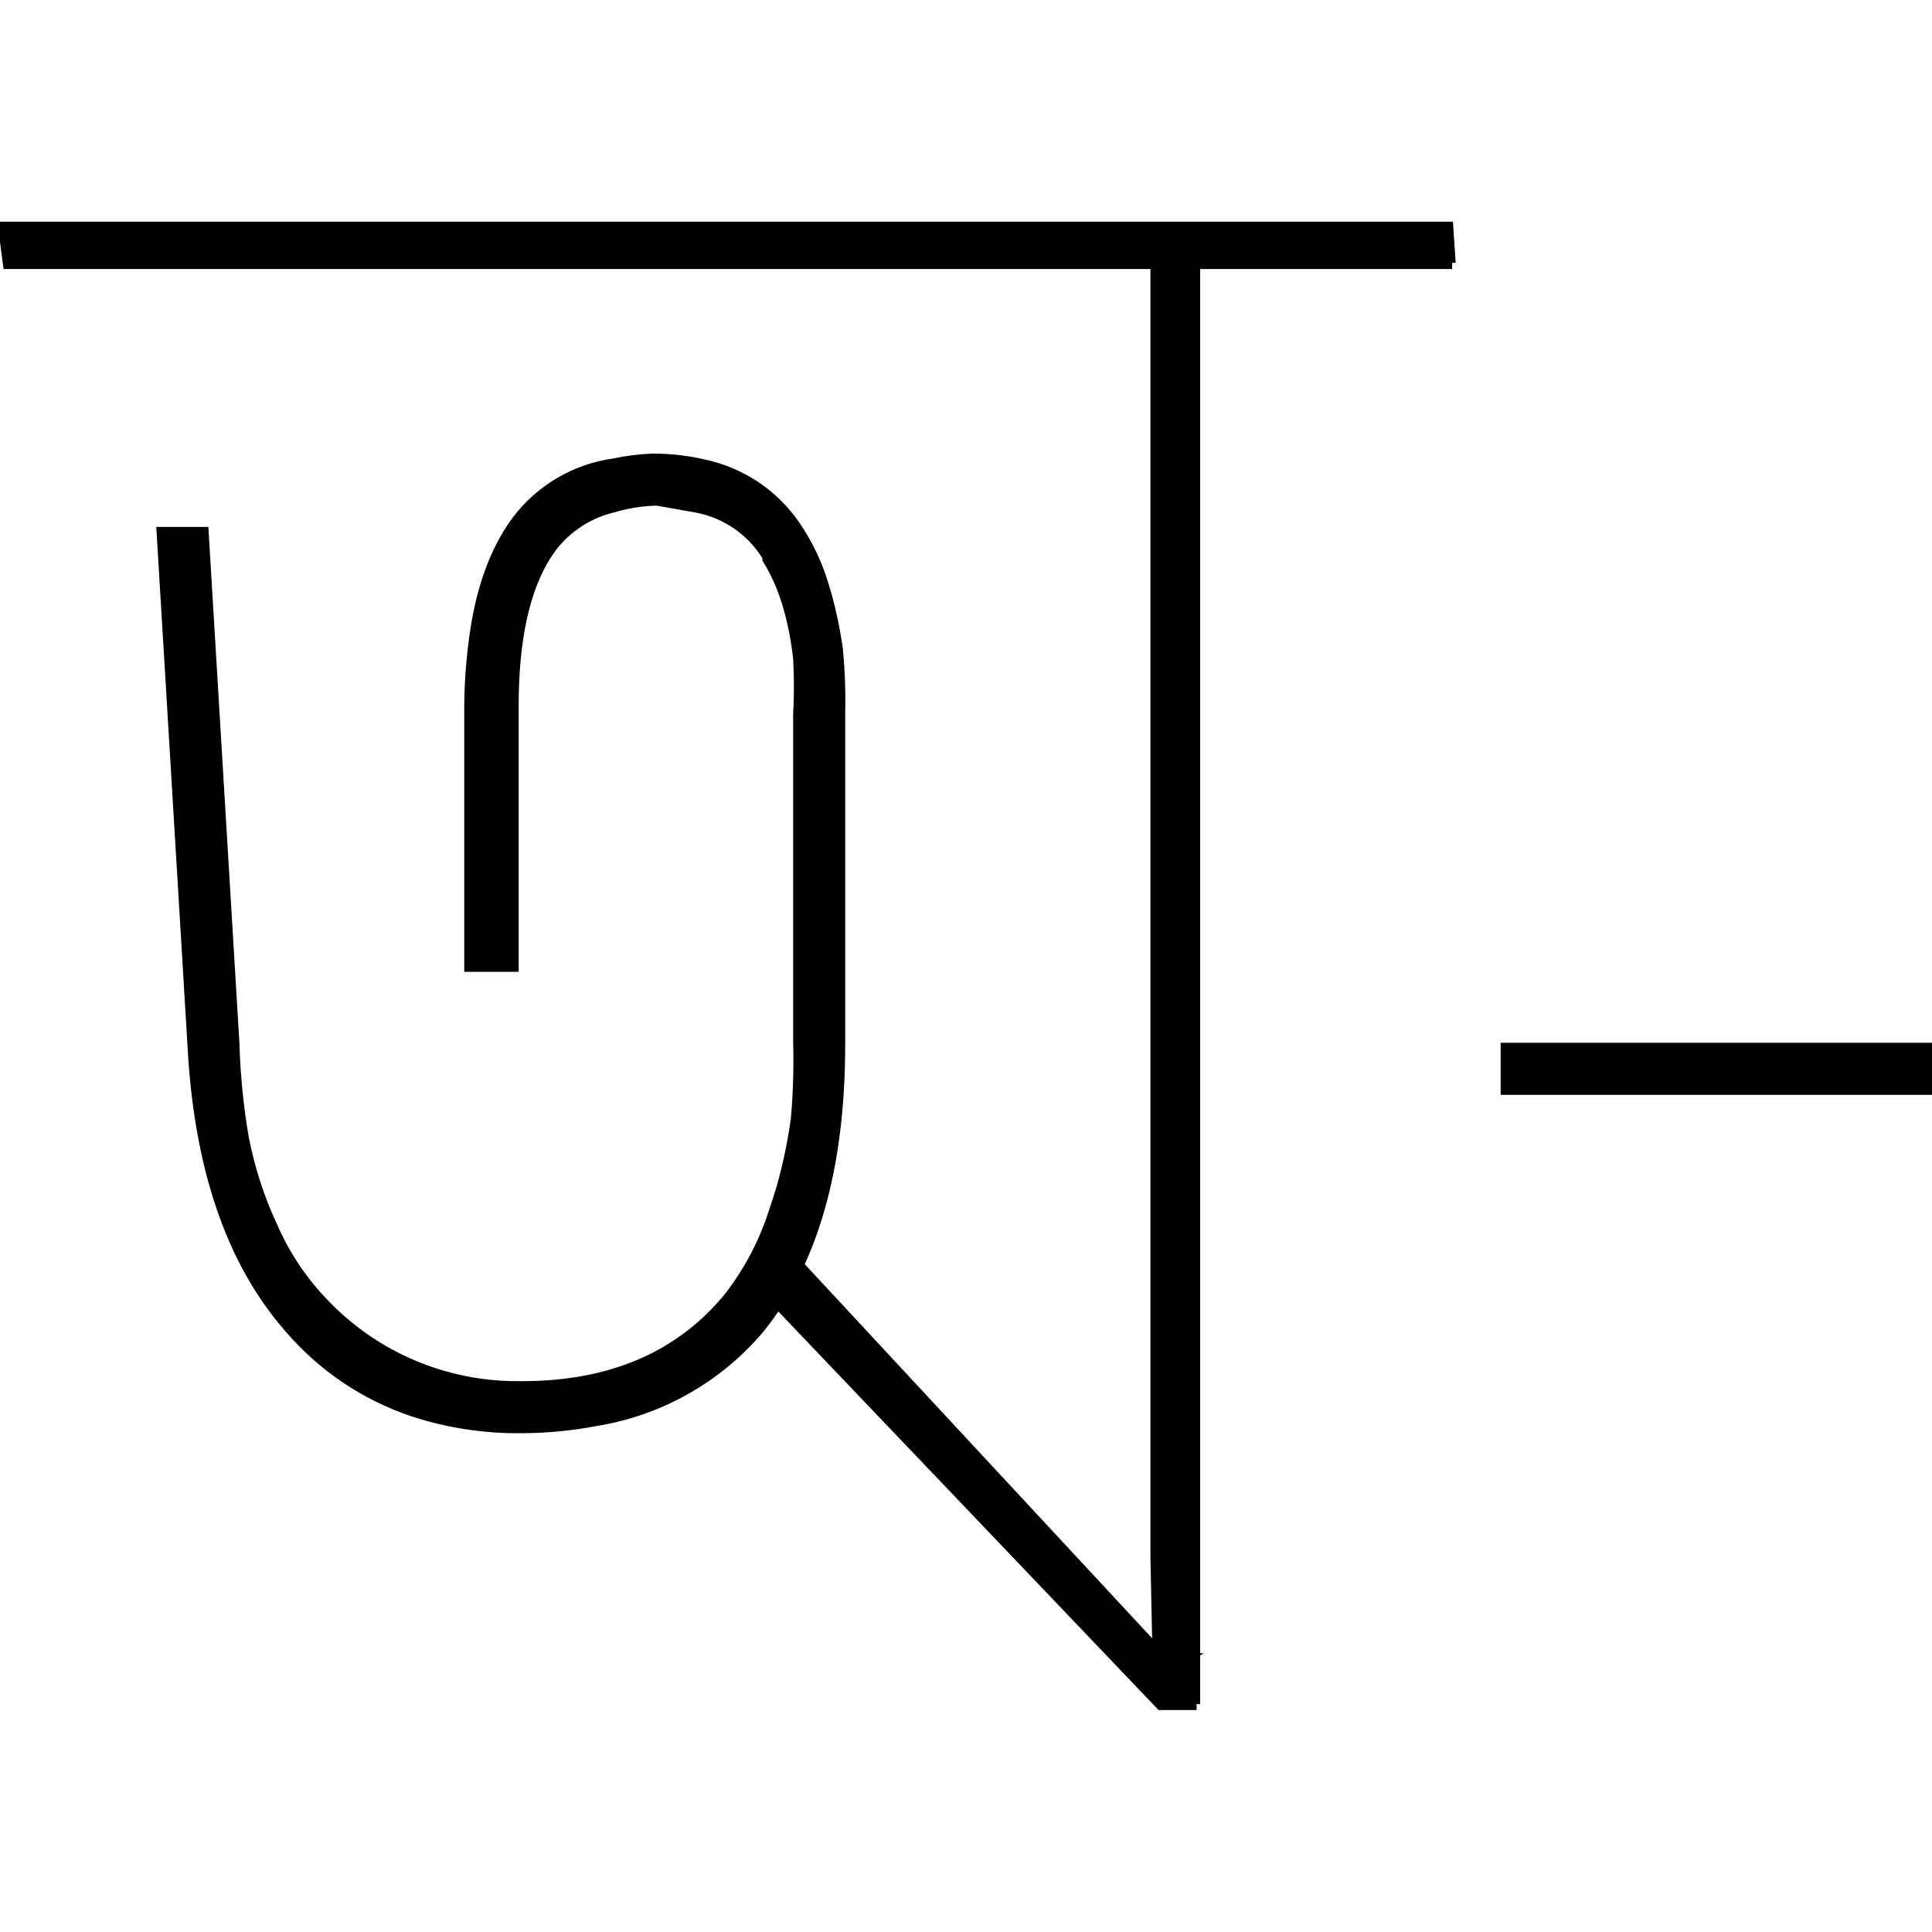
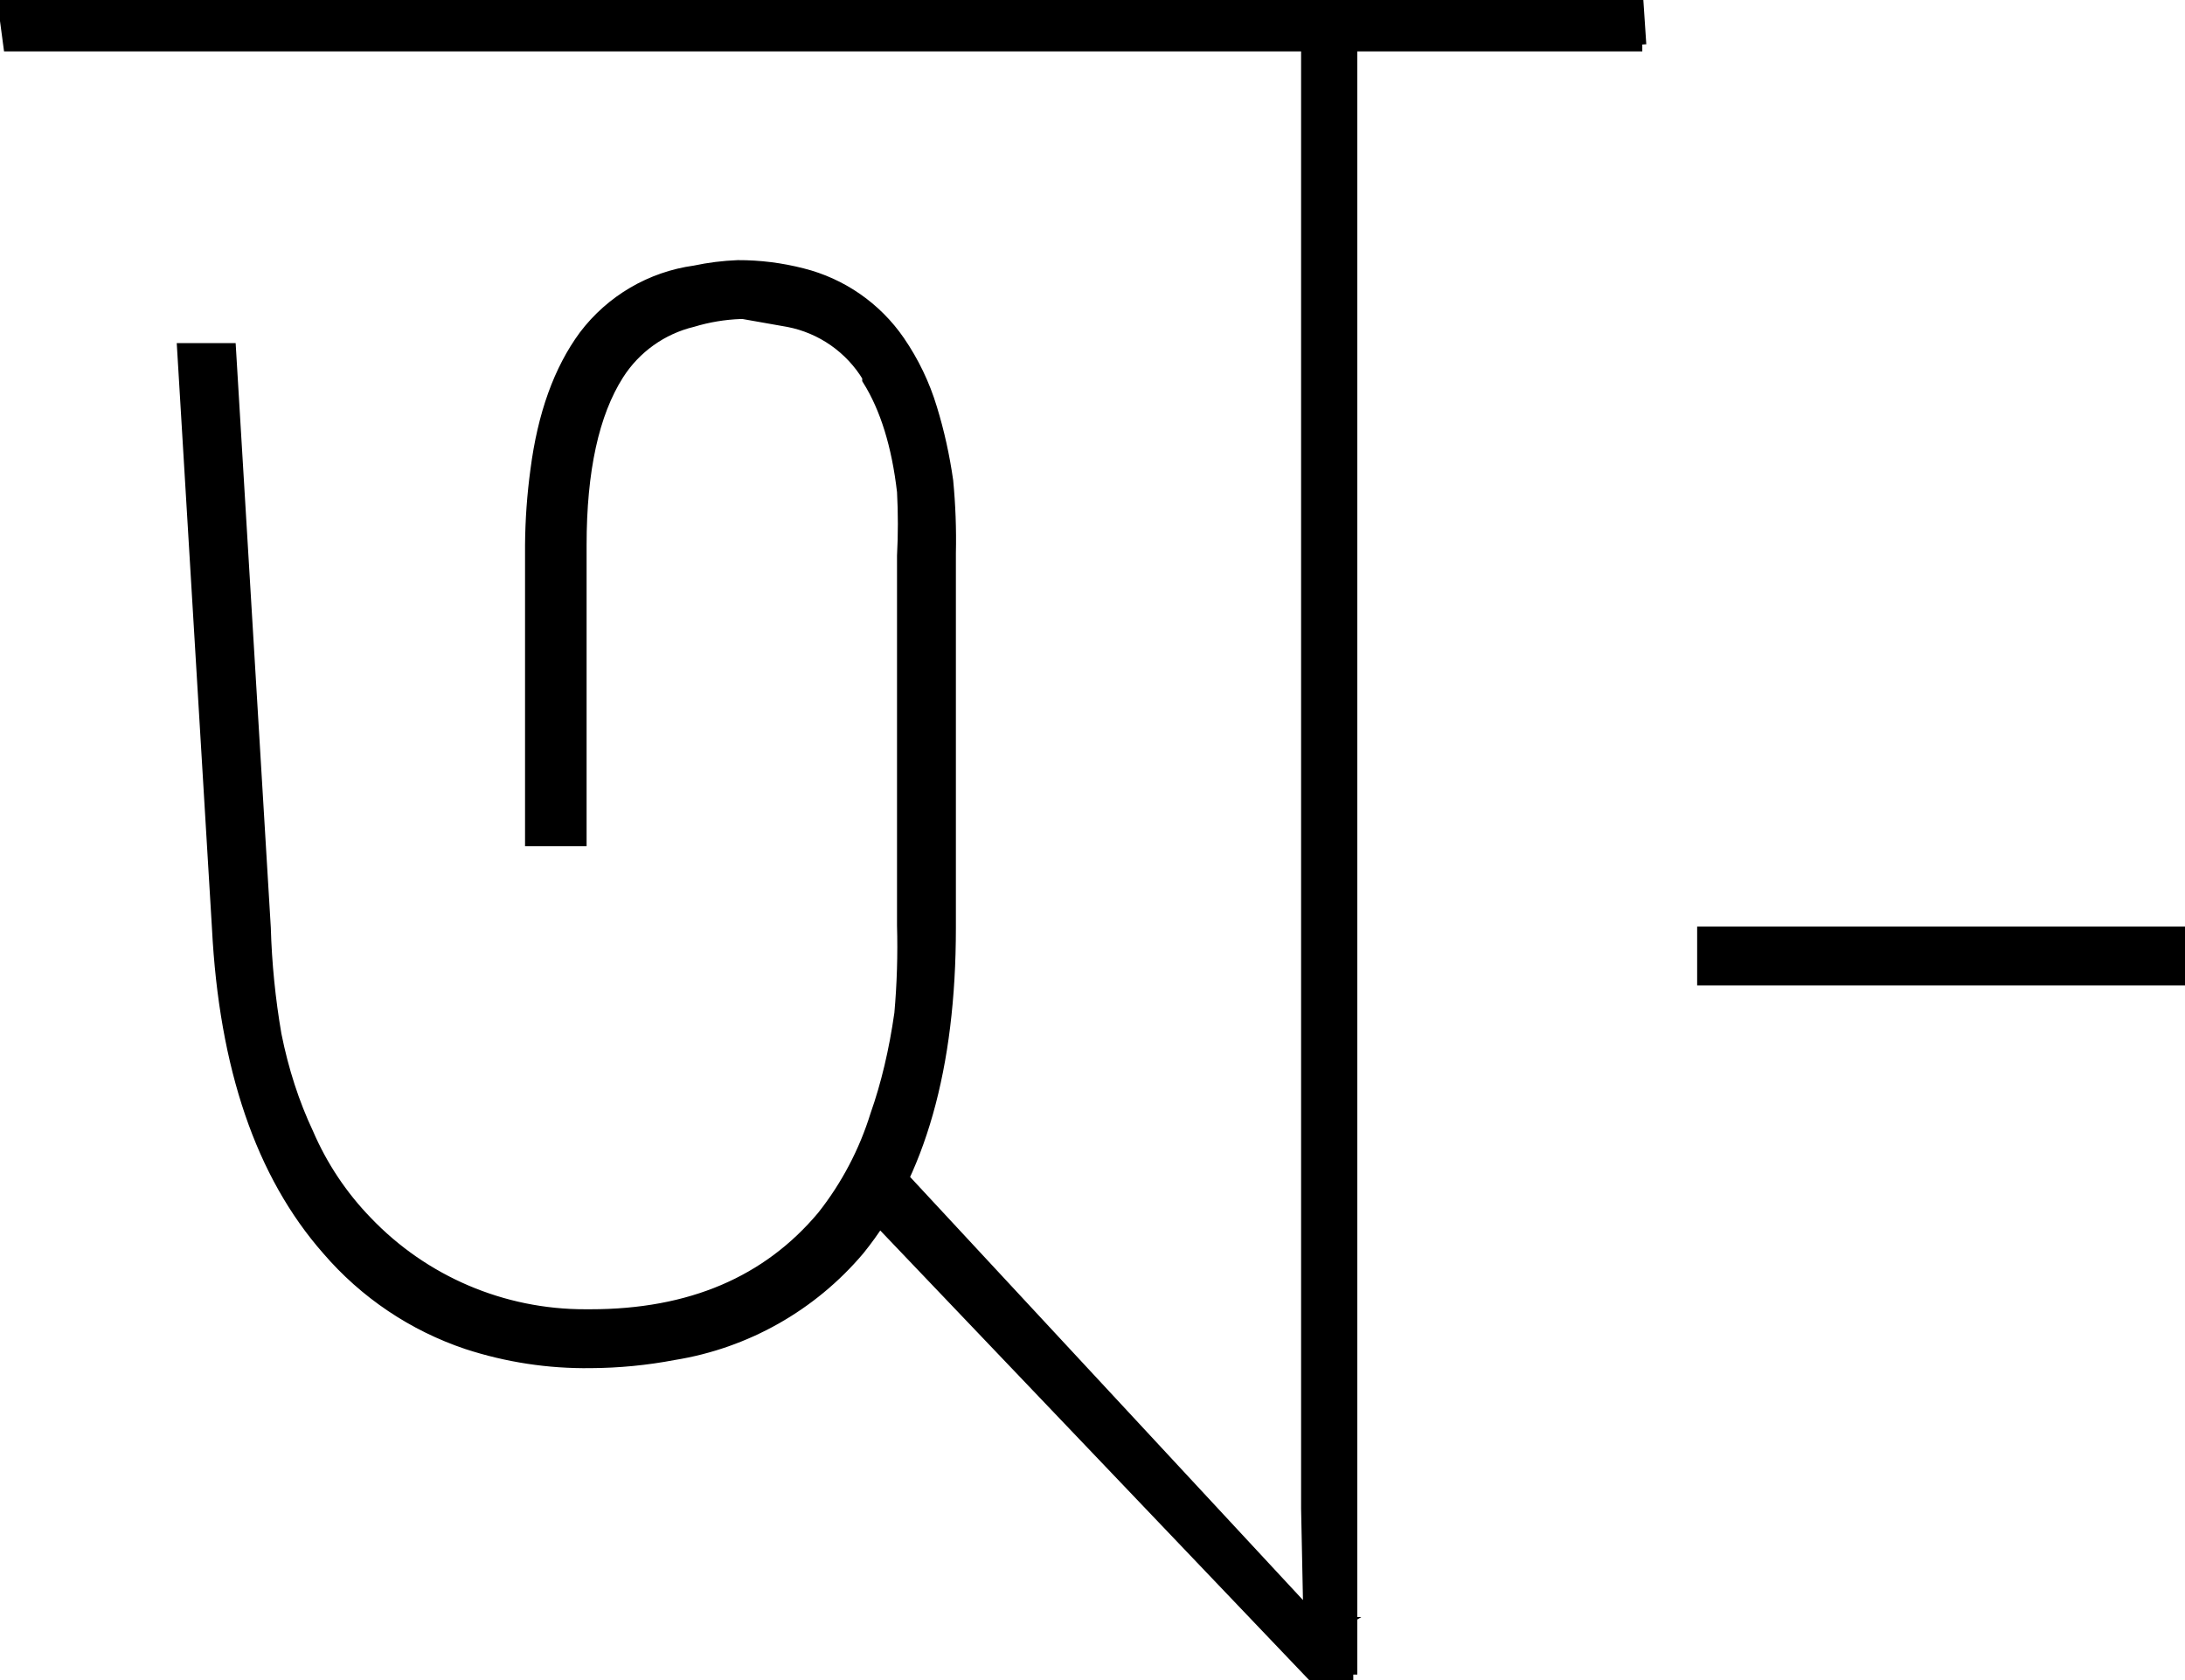
- <svg xmlns="http://www.w3.org/2000/svg" viewBox="-0.17 -0.17 81.65 62.75" width="500" height="500">
+ <svg xmlns="http://www.w3.org/2000/svg" viewBox="-0.17 -0.17 81.65 62.75">
  <path stroke="#000" stroke-width=".5" d="M8 34.5 6.7 12.9h1.7l1.3 21.6a28.3 28.3 0 0 0 .4 4q.4 2 1.2 3.7a11 11 0 0 0 2.2 3.3 11.3 11.3 0 0 0 8.2 3.5 13.7 13.7 0 0 0 .2 0q5.6 0 8.7-3.7a11.7 11.7 0 0 0 2-3.8q.6-1.7.9-3.8a28.3 28.3 0 0 0 .1-3.3V20.6a22.7 22.7 0 0 0 0-2.4q-.3-2.6-1.3-4.2a6.6 6.6 0 0 0 0-.1 4.5 4.5 0 0 0-3-2.1l-1.7-.3a9.9 9.9 0 0 0-.1 0 7.1 7.1 0 0 0-1.8.3 4.6 4.6 0 0 0-2.8 2q-1.4 2.2-1.4 6.4a25.2 25.2 0 0 0 0 .1v10.9h-1.8v-11a22 22 0 0 1 .2-2.8q.4-3.1 1.8-5a6.2 6.2 0 0 1 4.1-2.4 9.5 9.5 0 0 1 1.6-.2 9.5 9.5 0 0 1 2.4.3 6.2 6.2 0 0 1 3.6 2.5 9 9 0 0 1 1.2 2.5q.4 1.3.6 2.7a22.8 22.8 0 0 1 .1 2.7v14q0 7.8-3.4 12a11.4 11.4 0 0 1-6.9 3.9 17 17 0 0 1-3.1.3 14.2 14.2 0 0 1-4.6-.7 11.8 11.8 0 0 1-5.2-3.5q-3.7-4.2-4.1-12Zm42.4 27.9h-1.5L32.3 45l1.1-1.3L49 60.5h.8l-1 .6-.1-4.9V1h1.6v61.4Zm-.5-60.9H.2L0 0h49.9v1.5Zm31.4 34.9H63.5v-1.7h17.8v1.6ZM61.2 1.5h-12V0H61l.1 1.5Zm-12 9.8V.3h1.1v11h-1.1Z" />
</svg>
